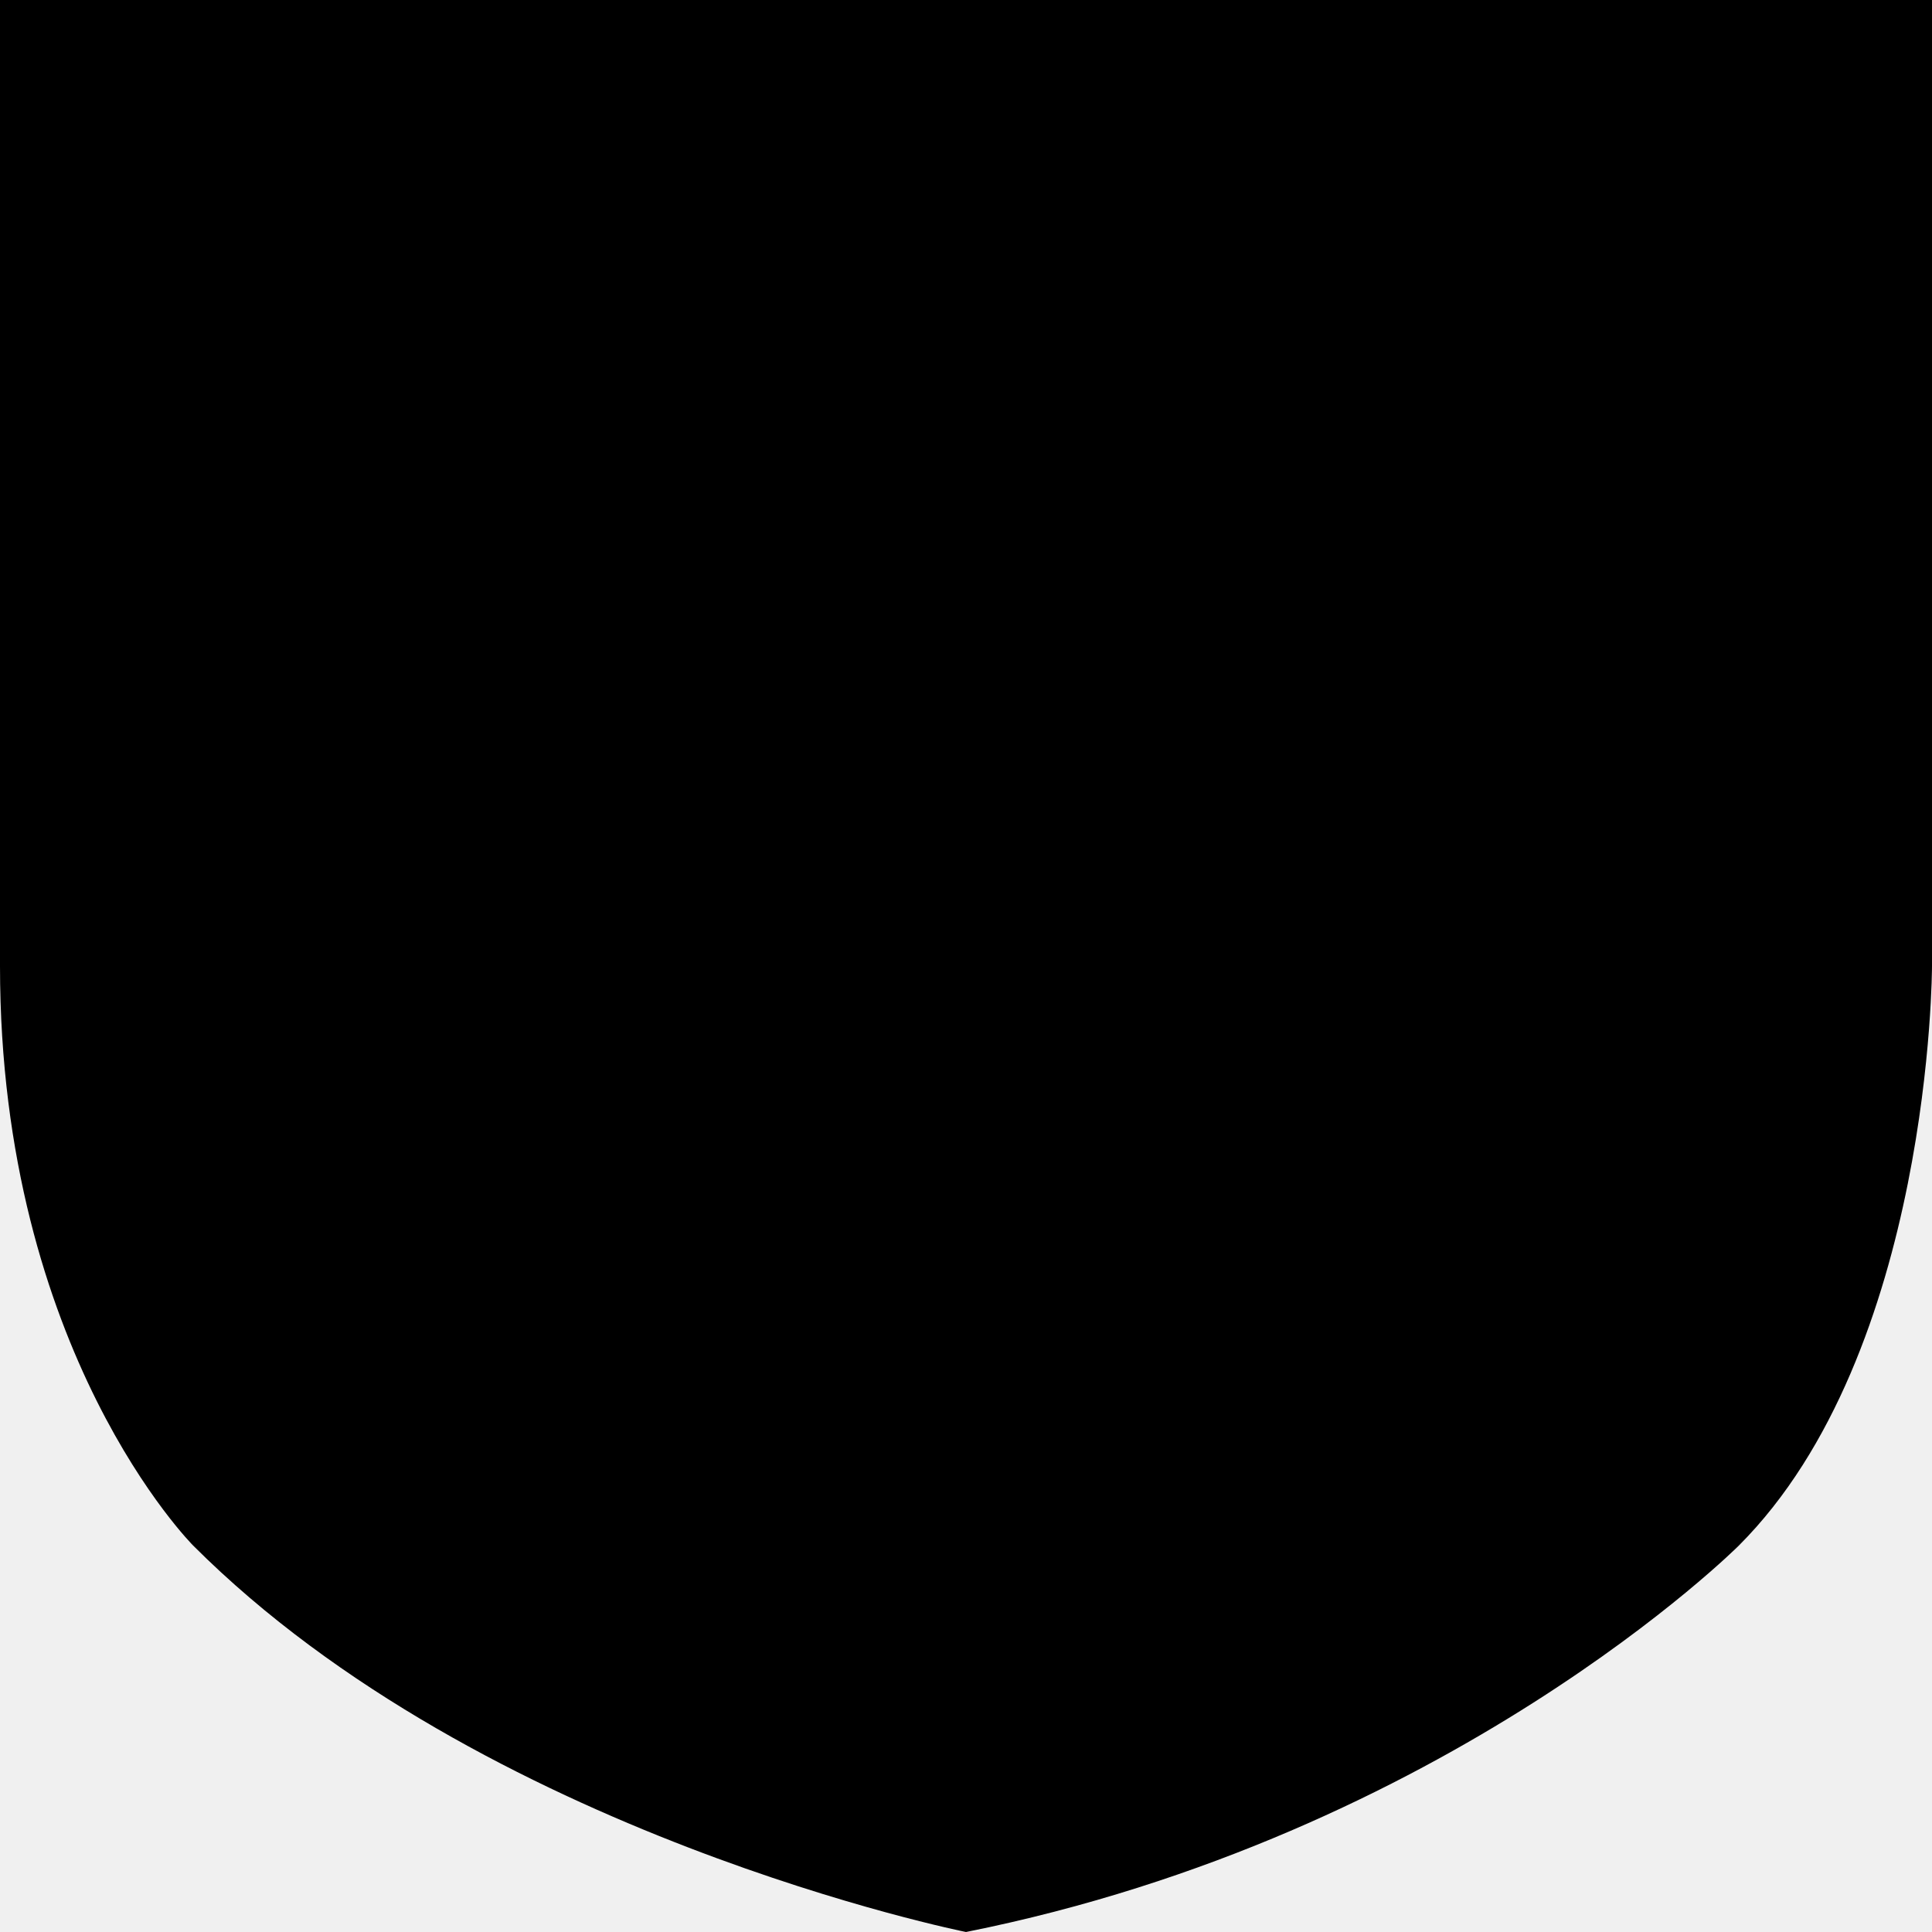
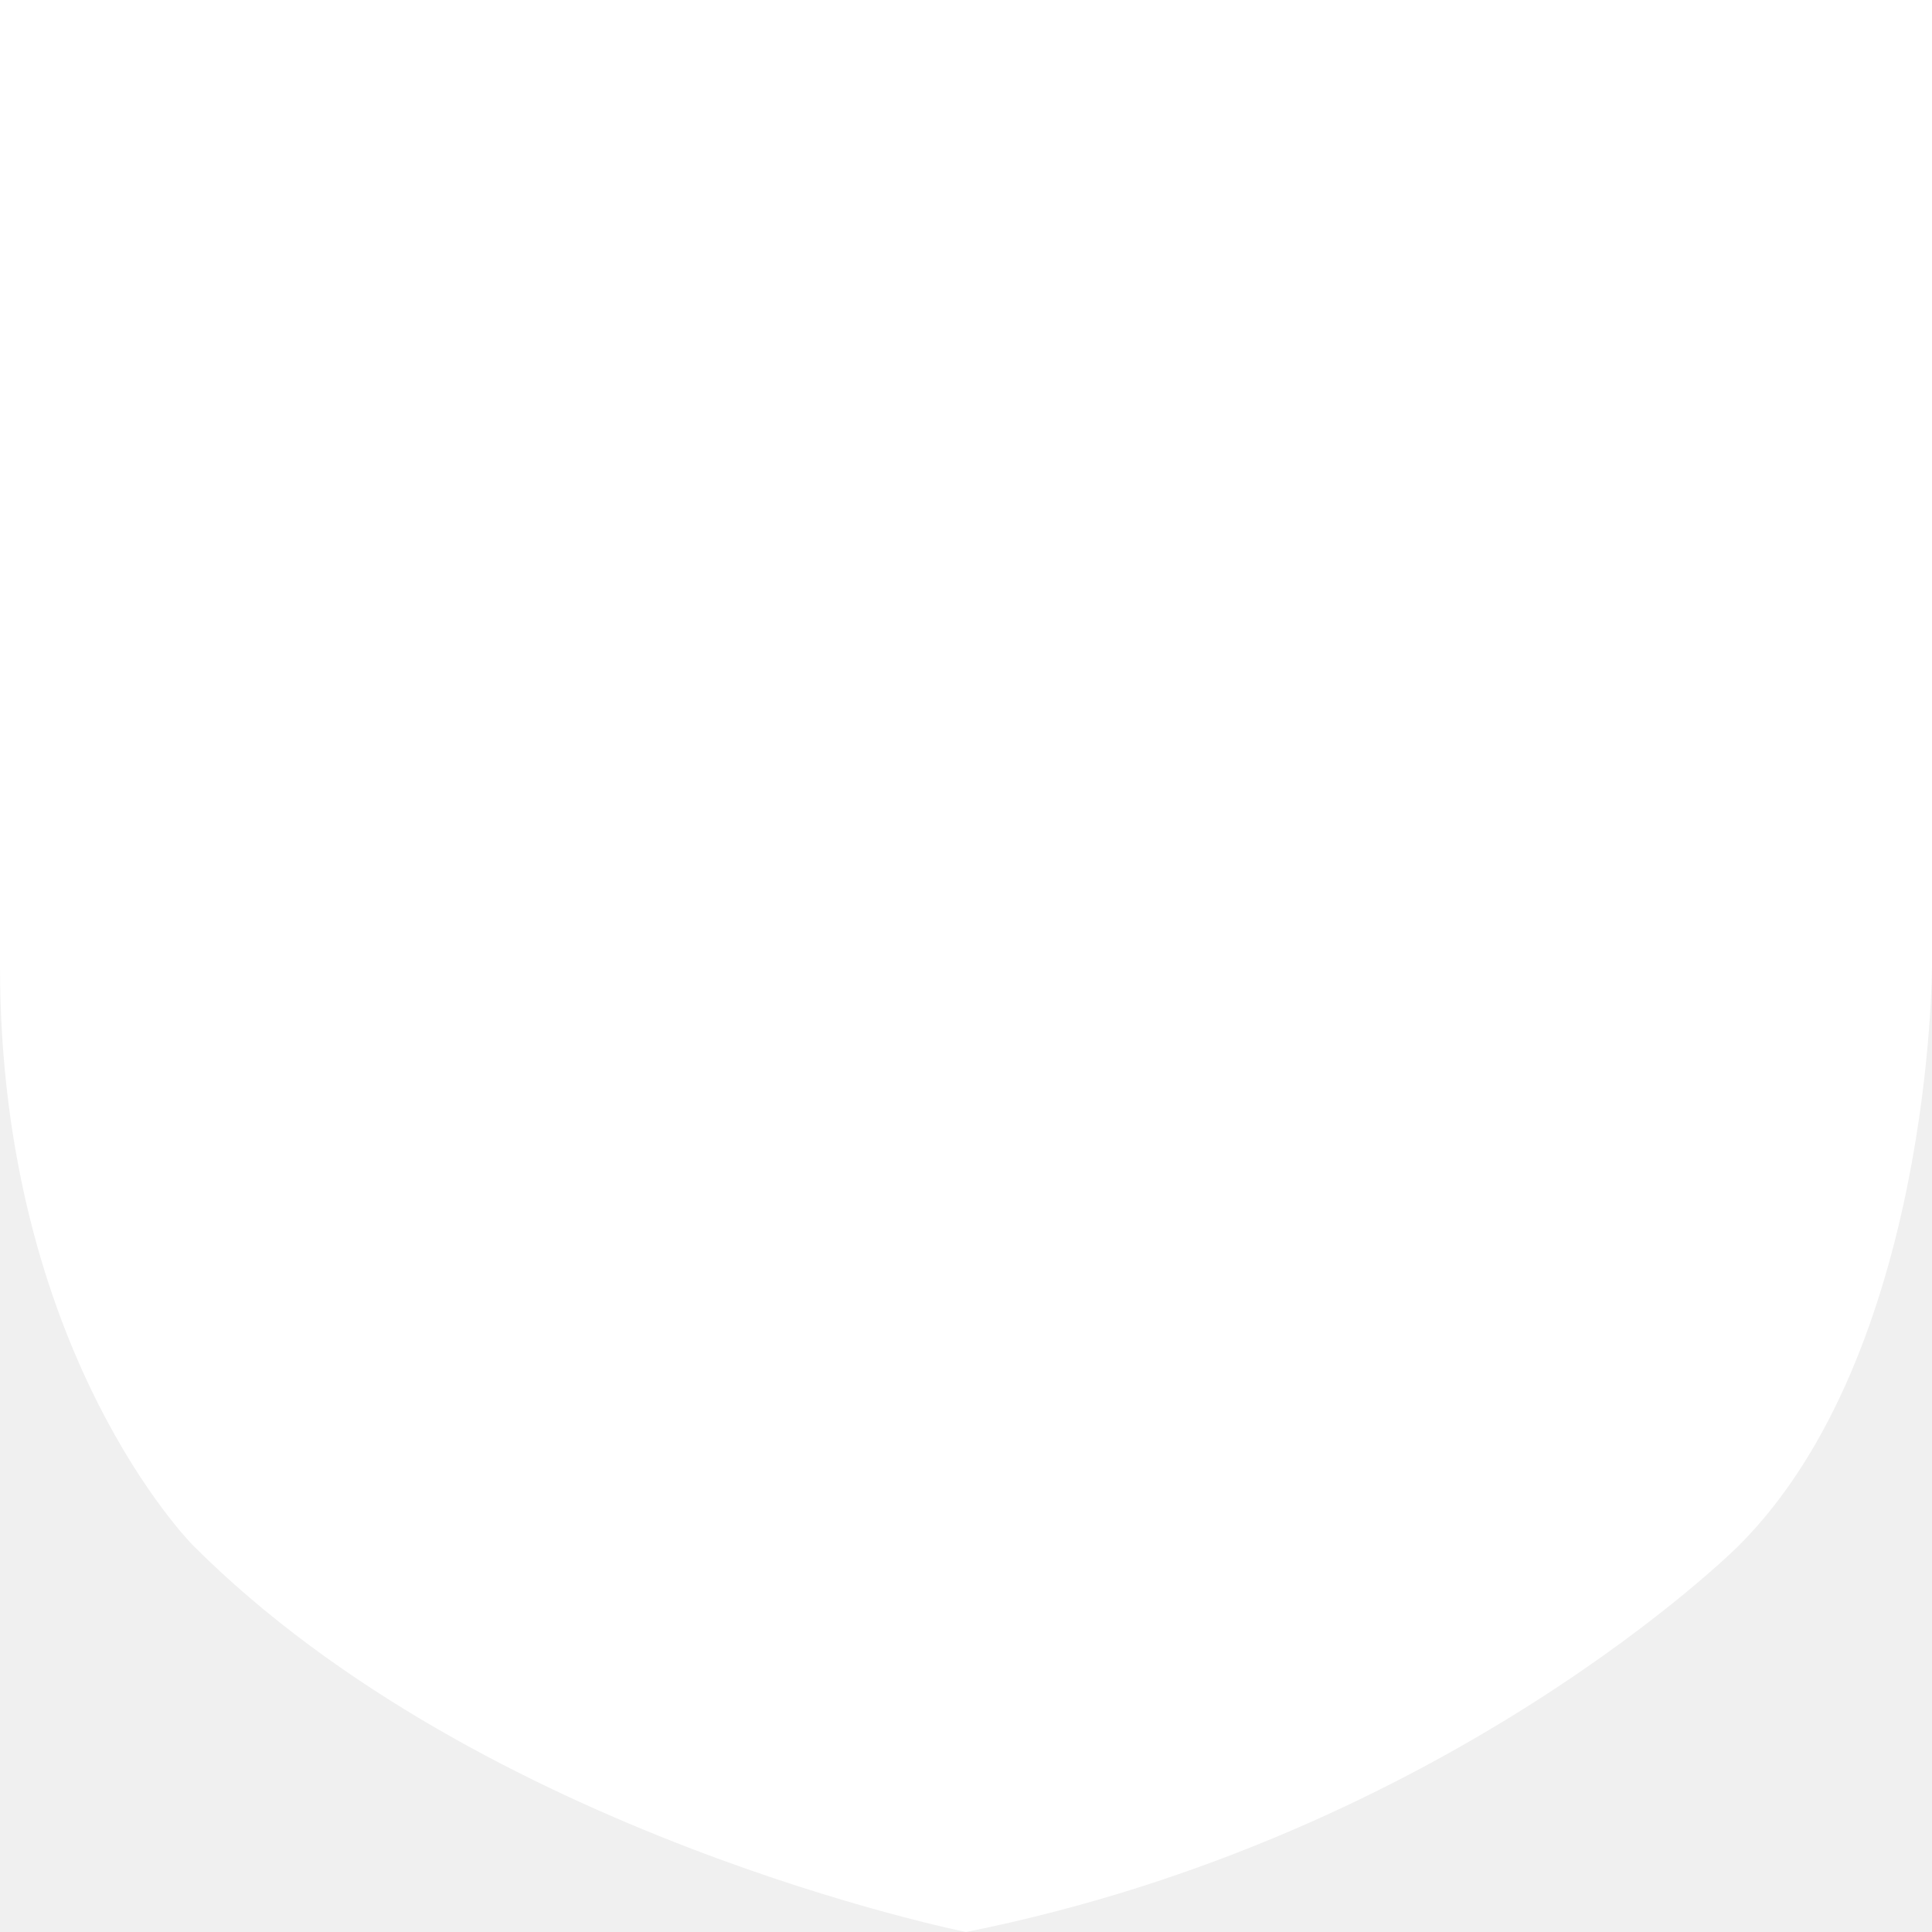
<svg xmlns="http://www.w3.org/2000/svg" version="1.1" id="Layer_1" x="0px" y="0px" width="320px" height="320px" viewBox="0 0 320 320" enable-background="new 0 0 320 320" xml:space="preserve">
-   <path fill="#000000" d="M160,320c0,0-80-16-128-64c0,0-32-32-32-96V0h320v160c0,0,0,64-32,96C288,256,240,304,160,320z" />
+   <path fill="#ffffff" d="M160,320c0,0-80-16-128-64c0,0-32-32-32-96V0h320v160c0,0,0,64-32,96C288,256,240,304,160,320z" />
</svg>
